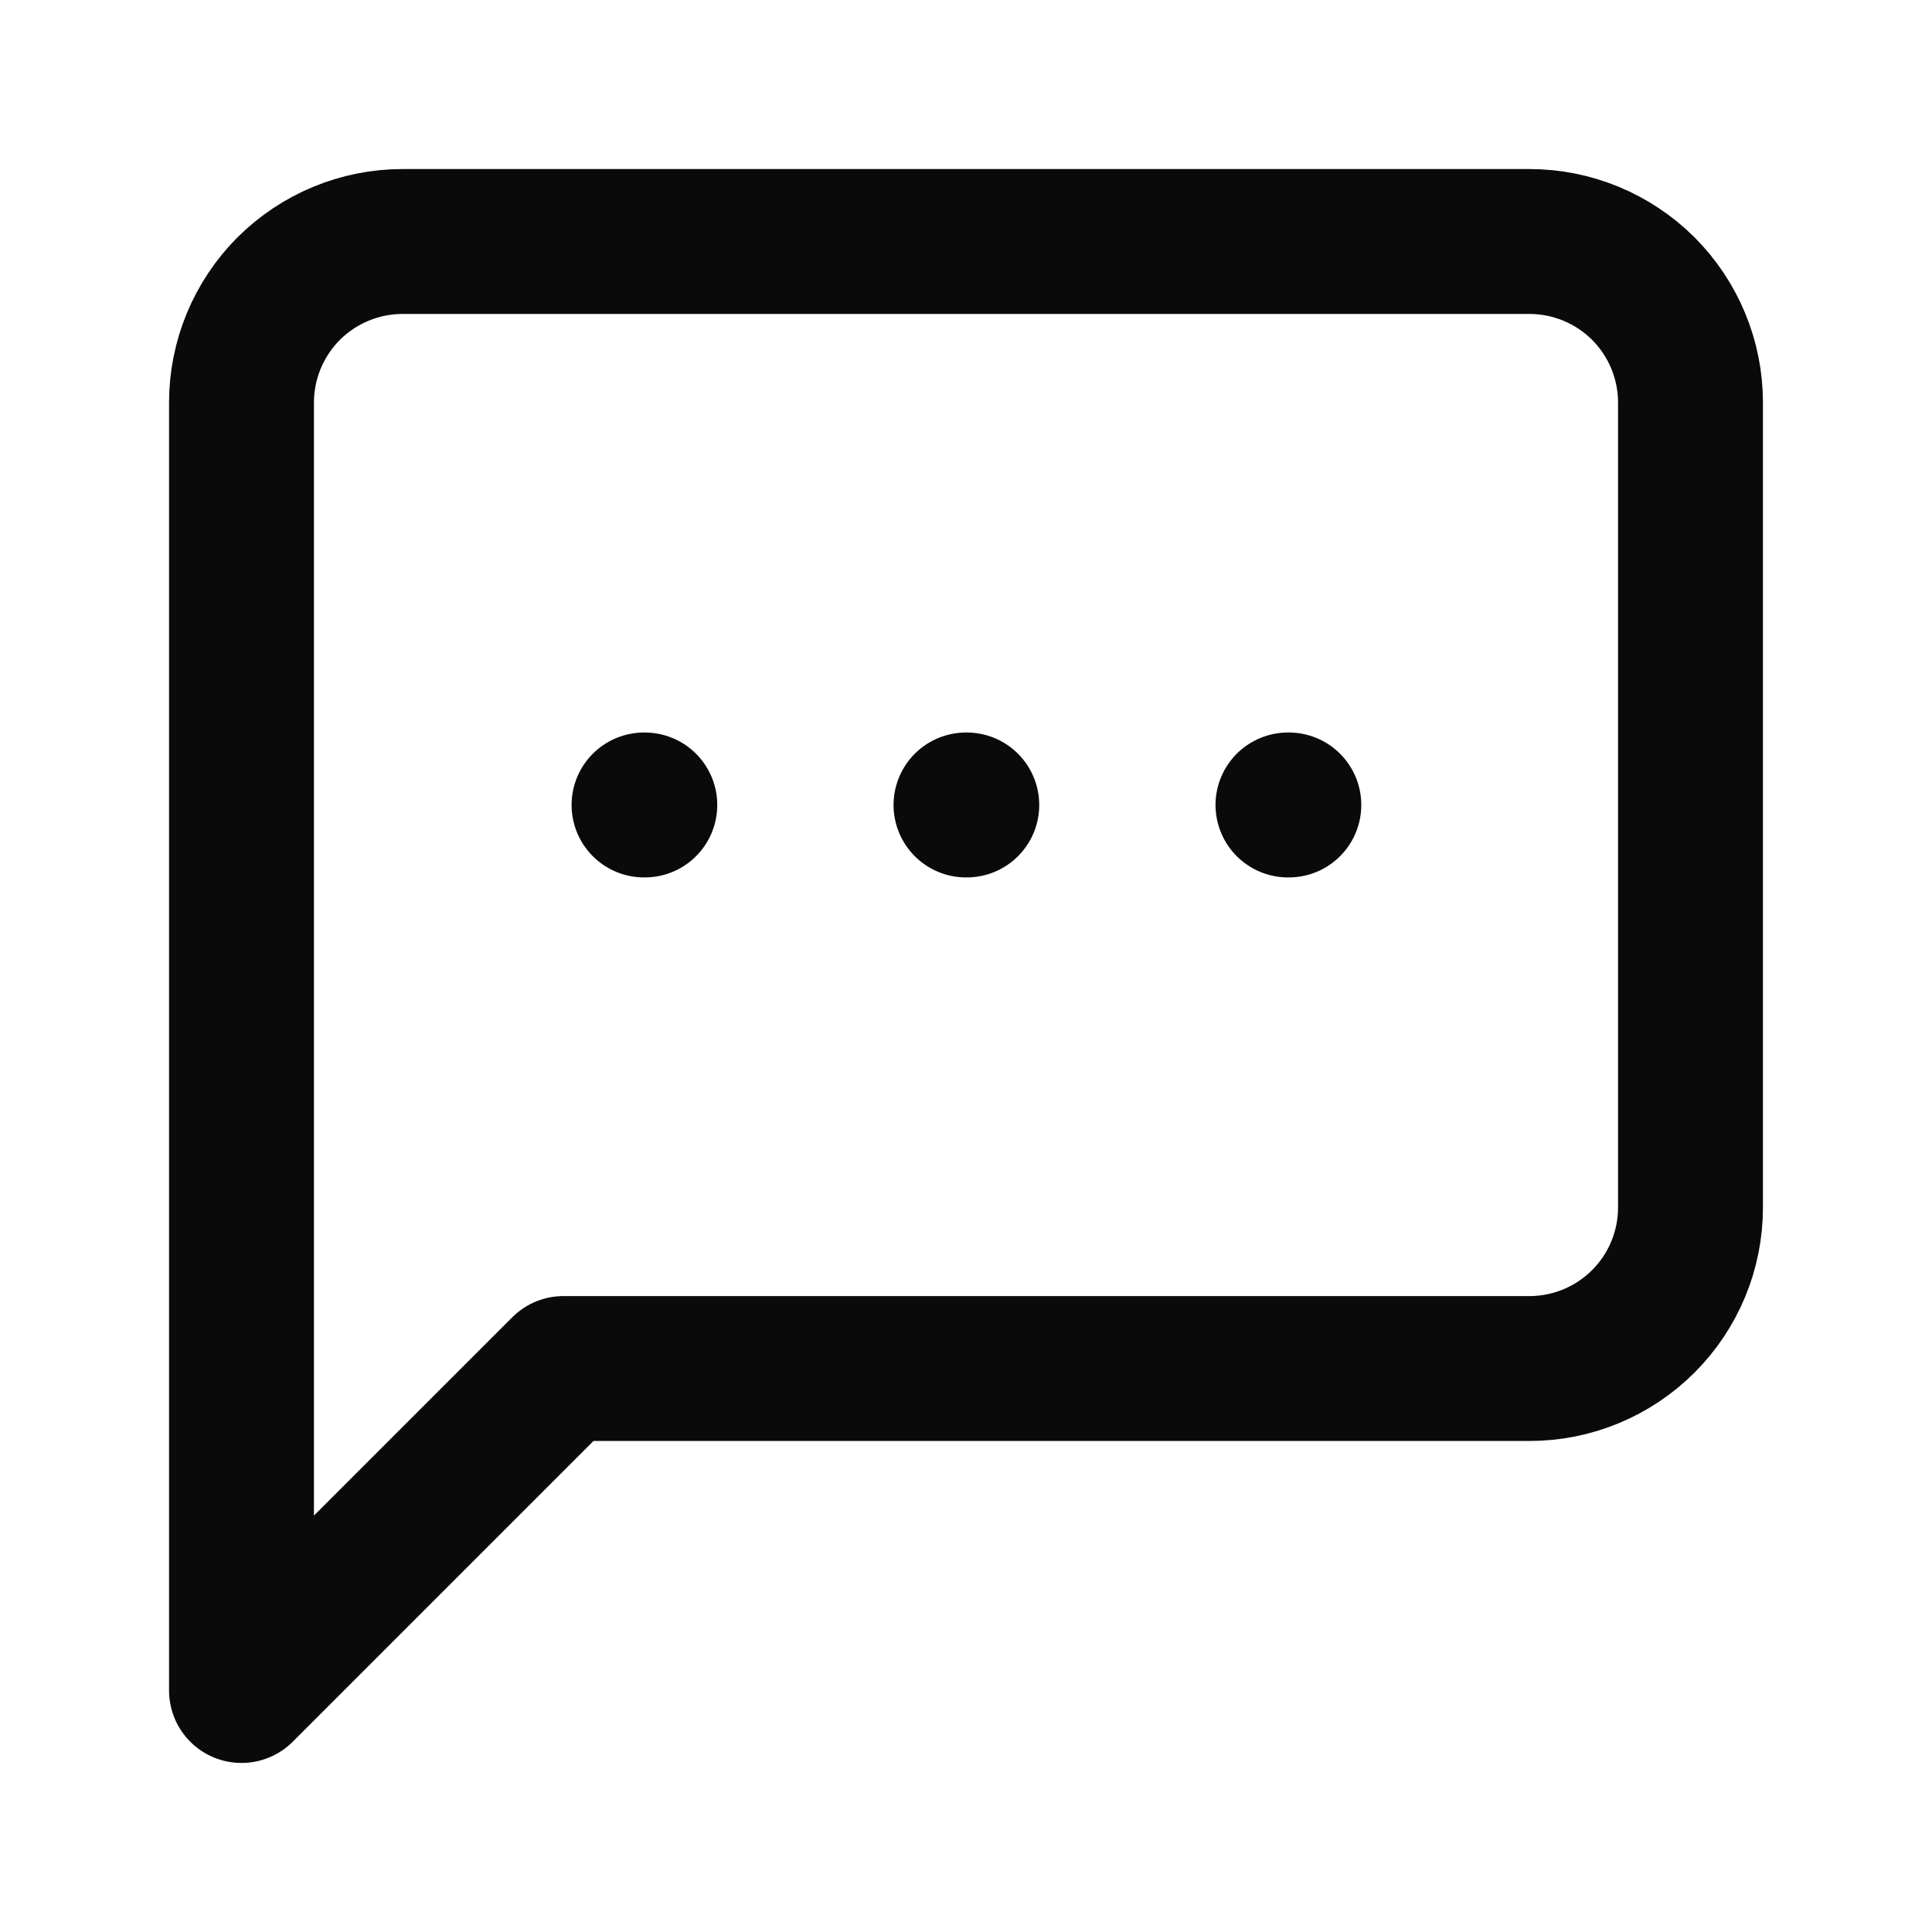
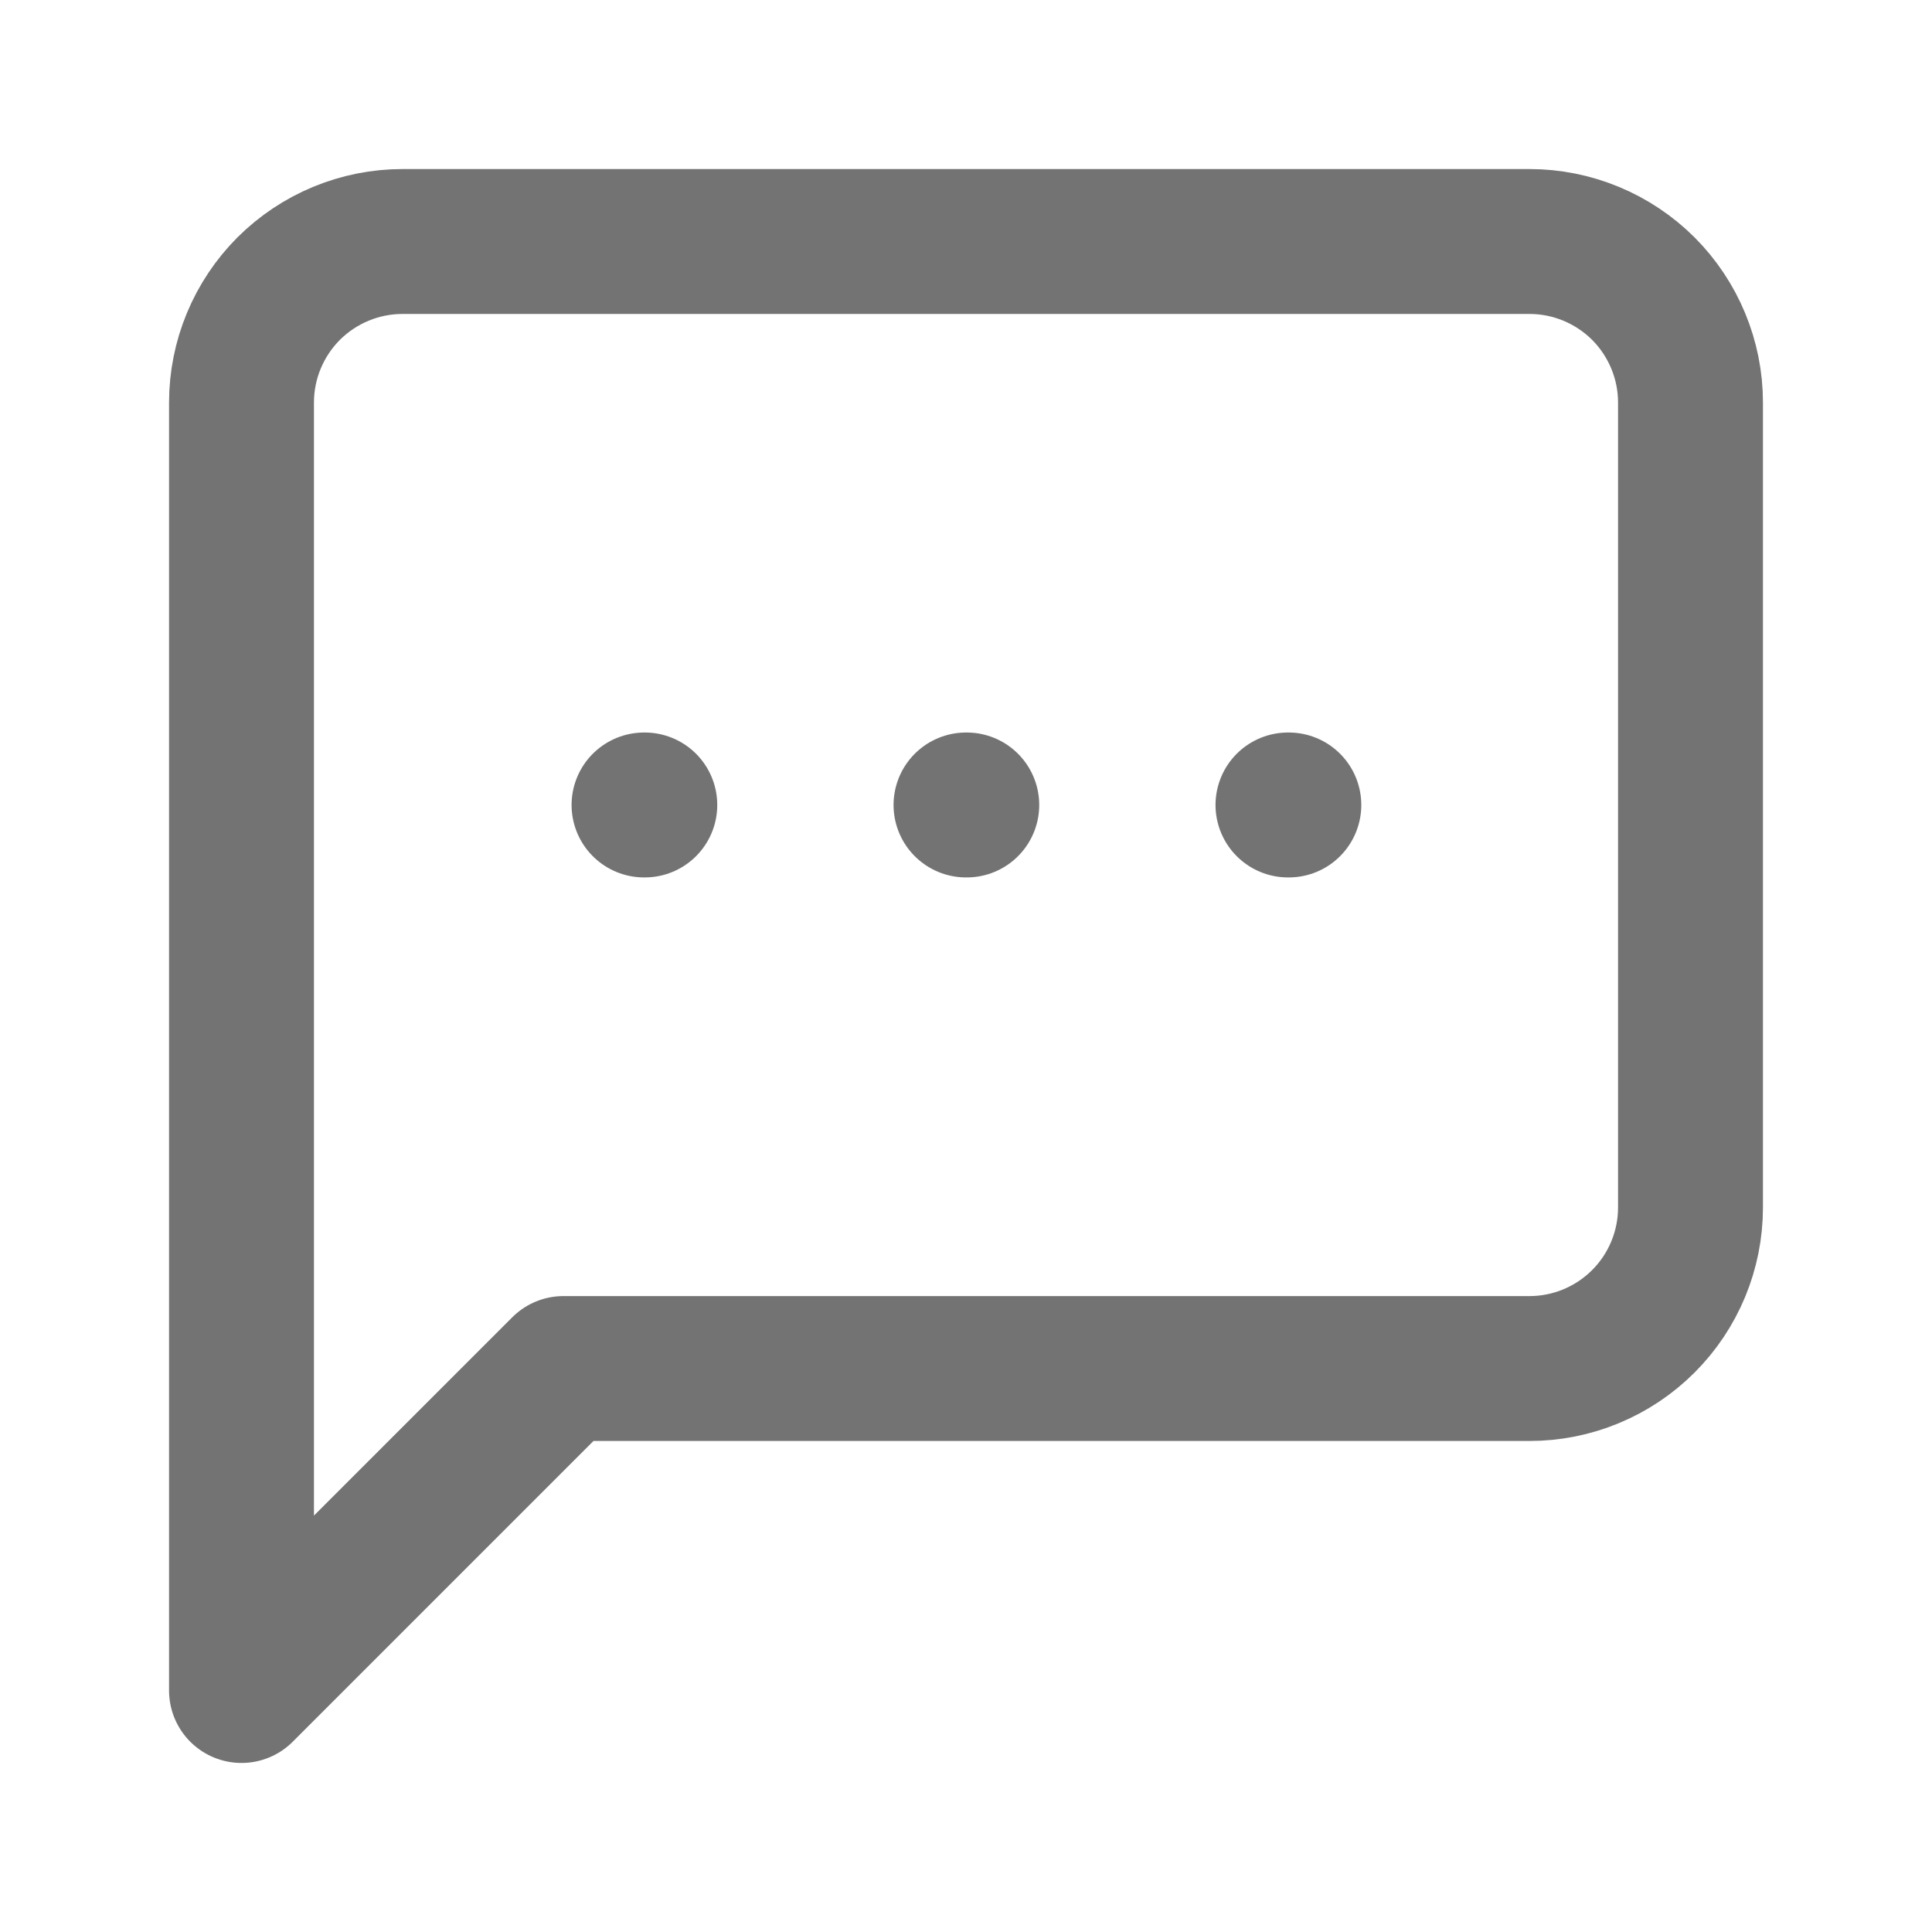
<svg xmlns="http://www.w3.org/2000/svg" width="20" height="20" viewBox="0 0 20 20" fill="none">
-   <path d="M6.667 8.333H6.675M10 8.333H10.008M13.333 8.333H13.342M17.5 12.5C17.5 12.942 17.324 13.366 17.012 13.678C16.699 13.991 16.275 14.167 15.833 14.167H5.833L2.5 17.5V4.167C2.5 3.725 2.676 3.301 2.988 2.988C3.301 2.676 3.725 2.5 4.167 2.5H15.833C16.275 2.5 16.699 2.676 17.012 2.988C17.324 3.301 17.5 3.725 17.5 4.167V12.5Z" stroke="#0A0A0A" stroke-width="1.5" stroke-linecap="round" stroke-linejoin="round" />
+   <path d="M6.667 8.333H6.675M10 8.333H10.008M13.333 8.333H13.342M17.5 12.5C17.5 12.942 17.324 13.366 17.012 13.678C16.699 13.991 16.275 14.167 15.833 14.167H5.833L2.5 17.5V4.167C2.5 3.725 2.676 3.301 2.988 2.988C3.301 2.676 3.725 2.5 4.167 2.5H15.833C16.275 2.5 16.699 2.676 17.012 2.988C17.324 3.301 17.5 3.725 17.5 4.167V12.5Z" stroke="#737373" stroke-width="1.5" stroke-linecap="round" stroke-linejoin="round" />
</svg>
